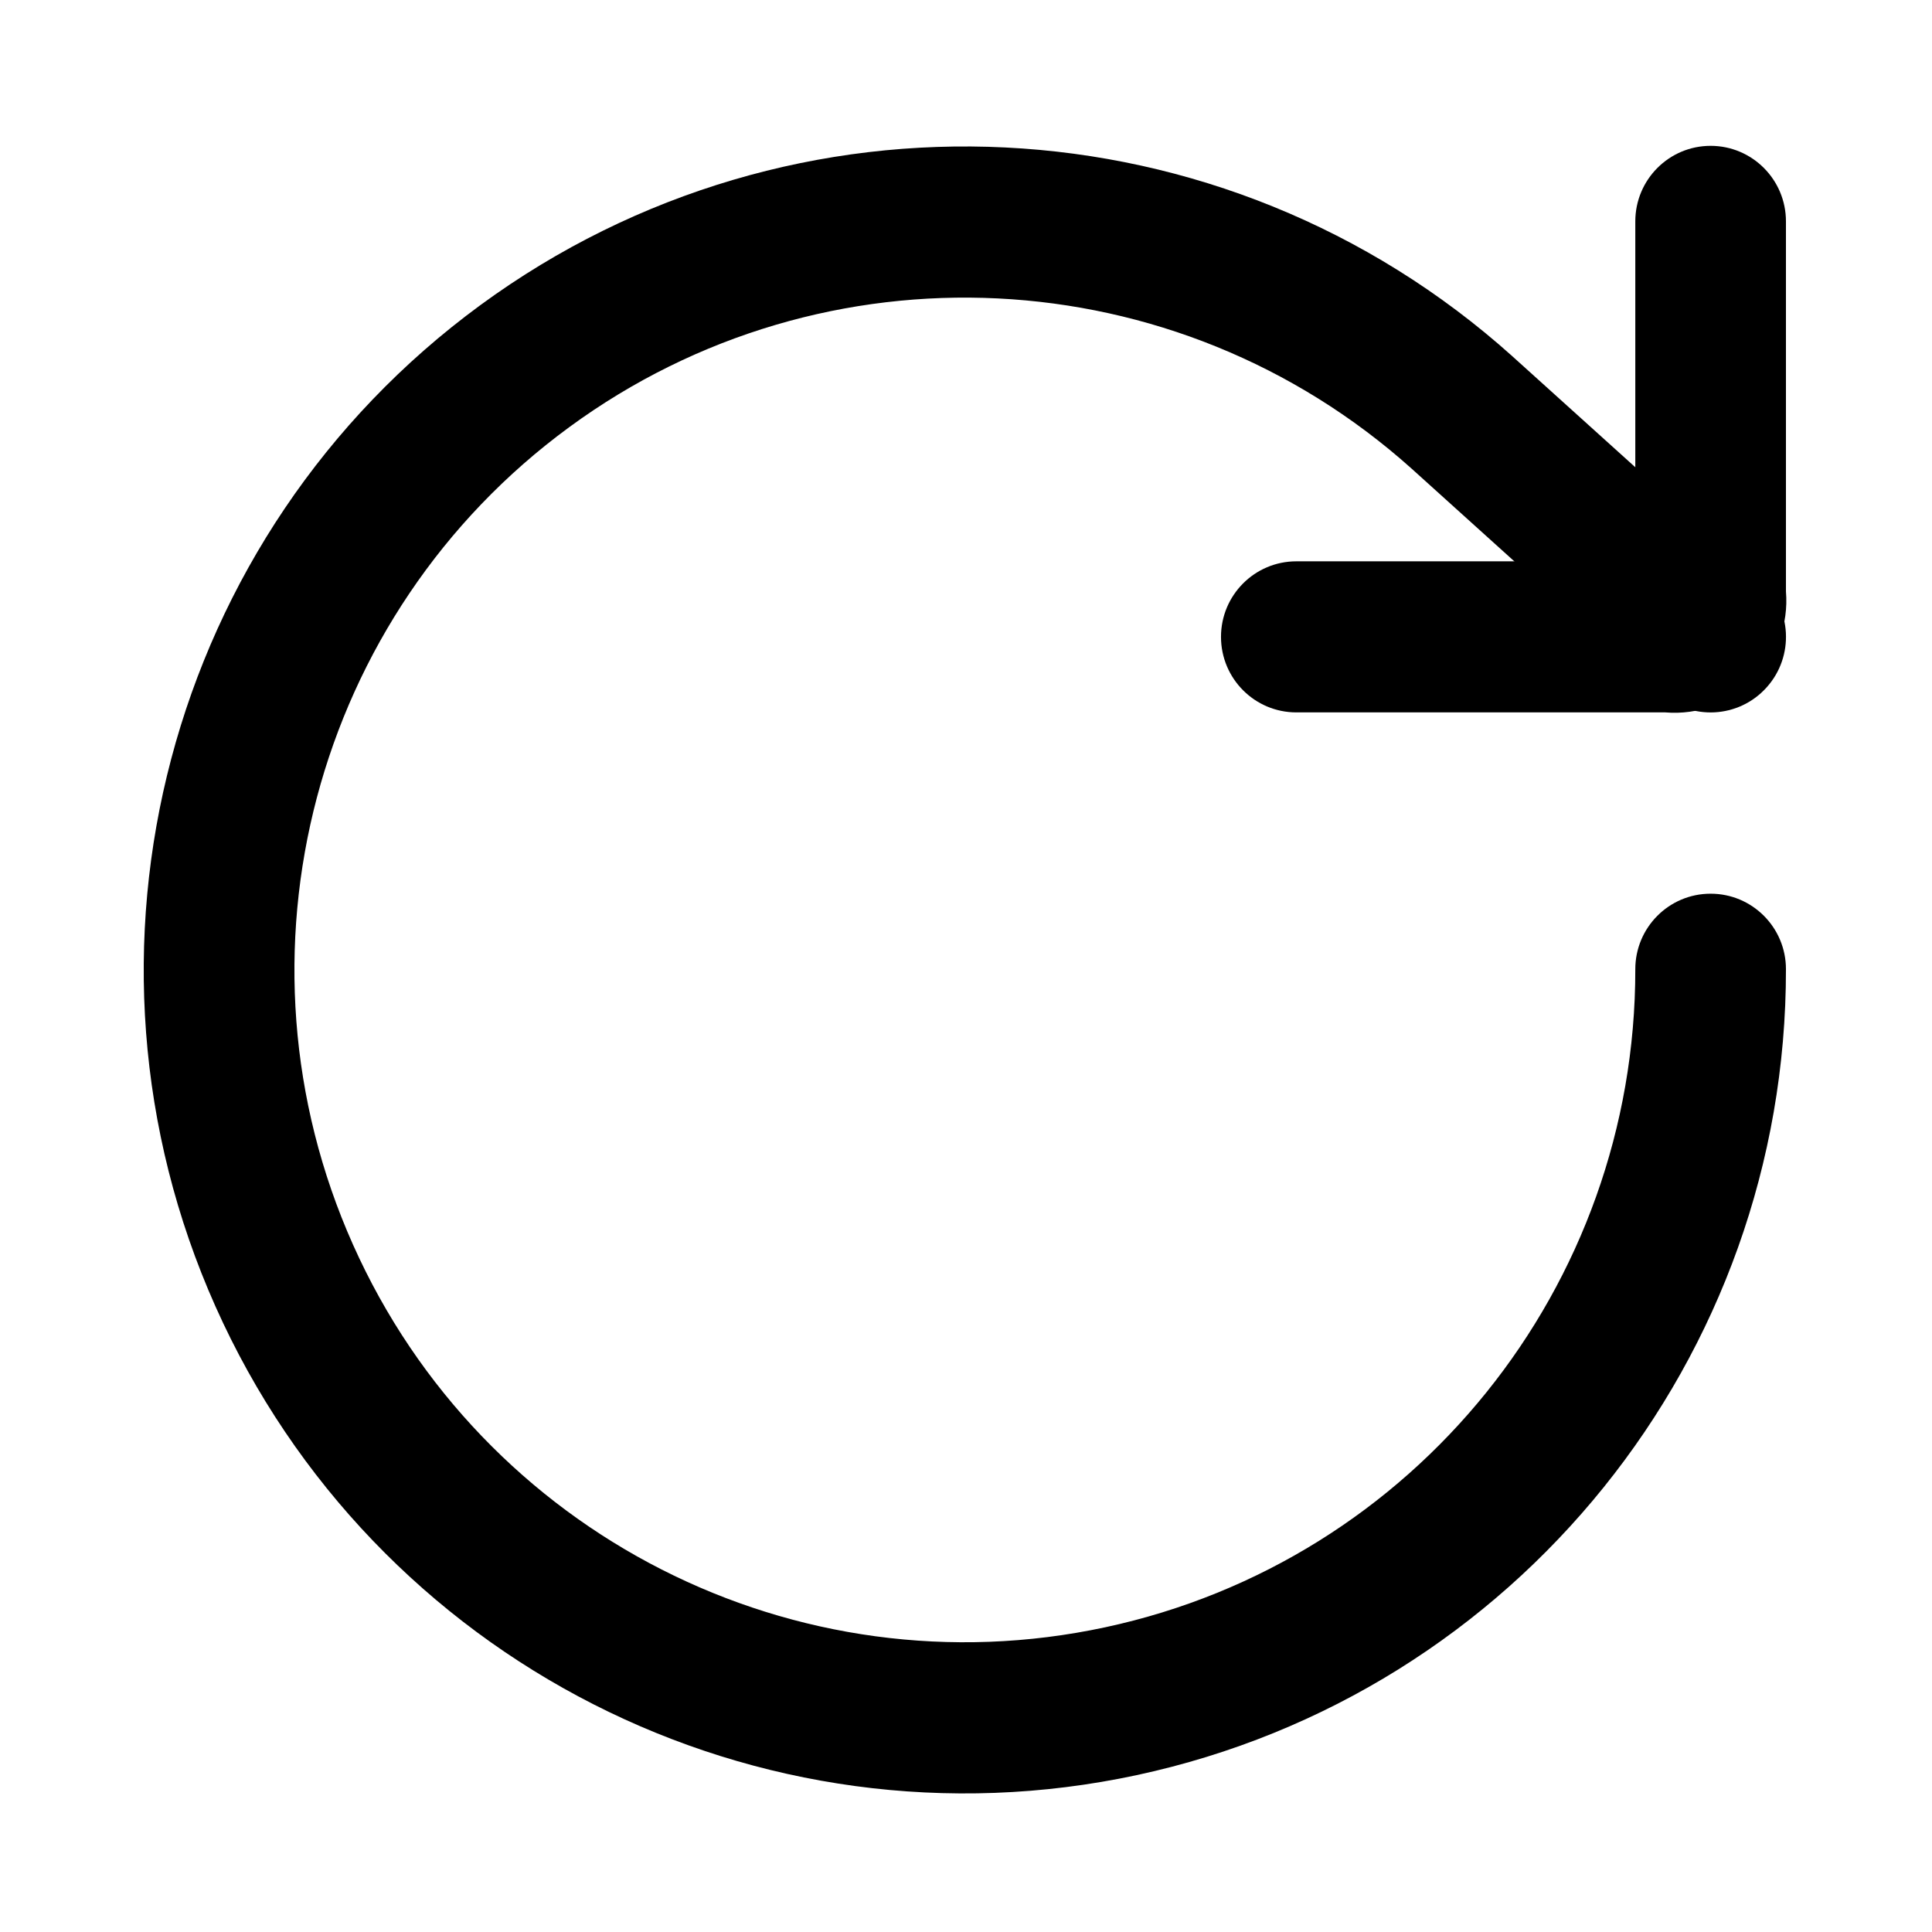
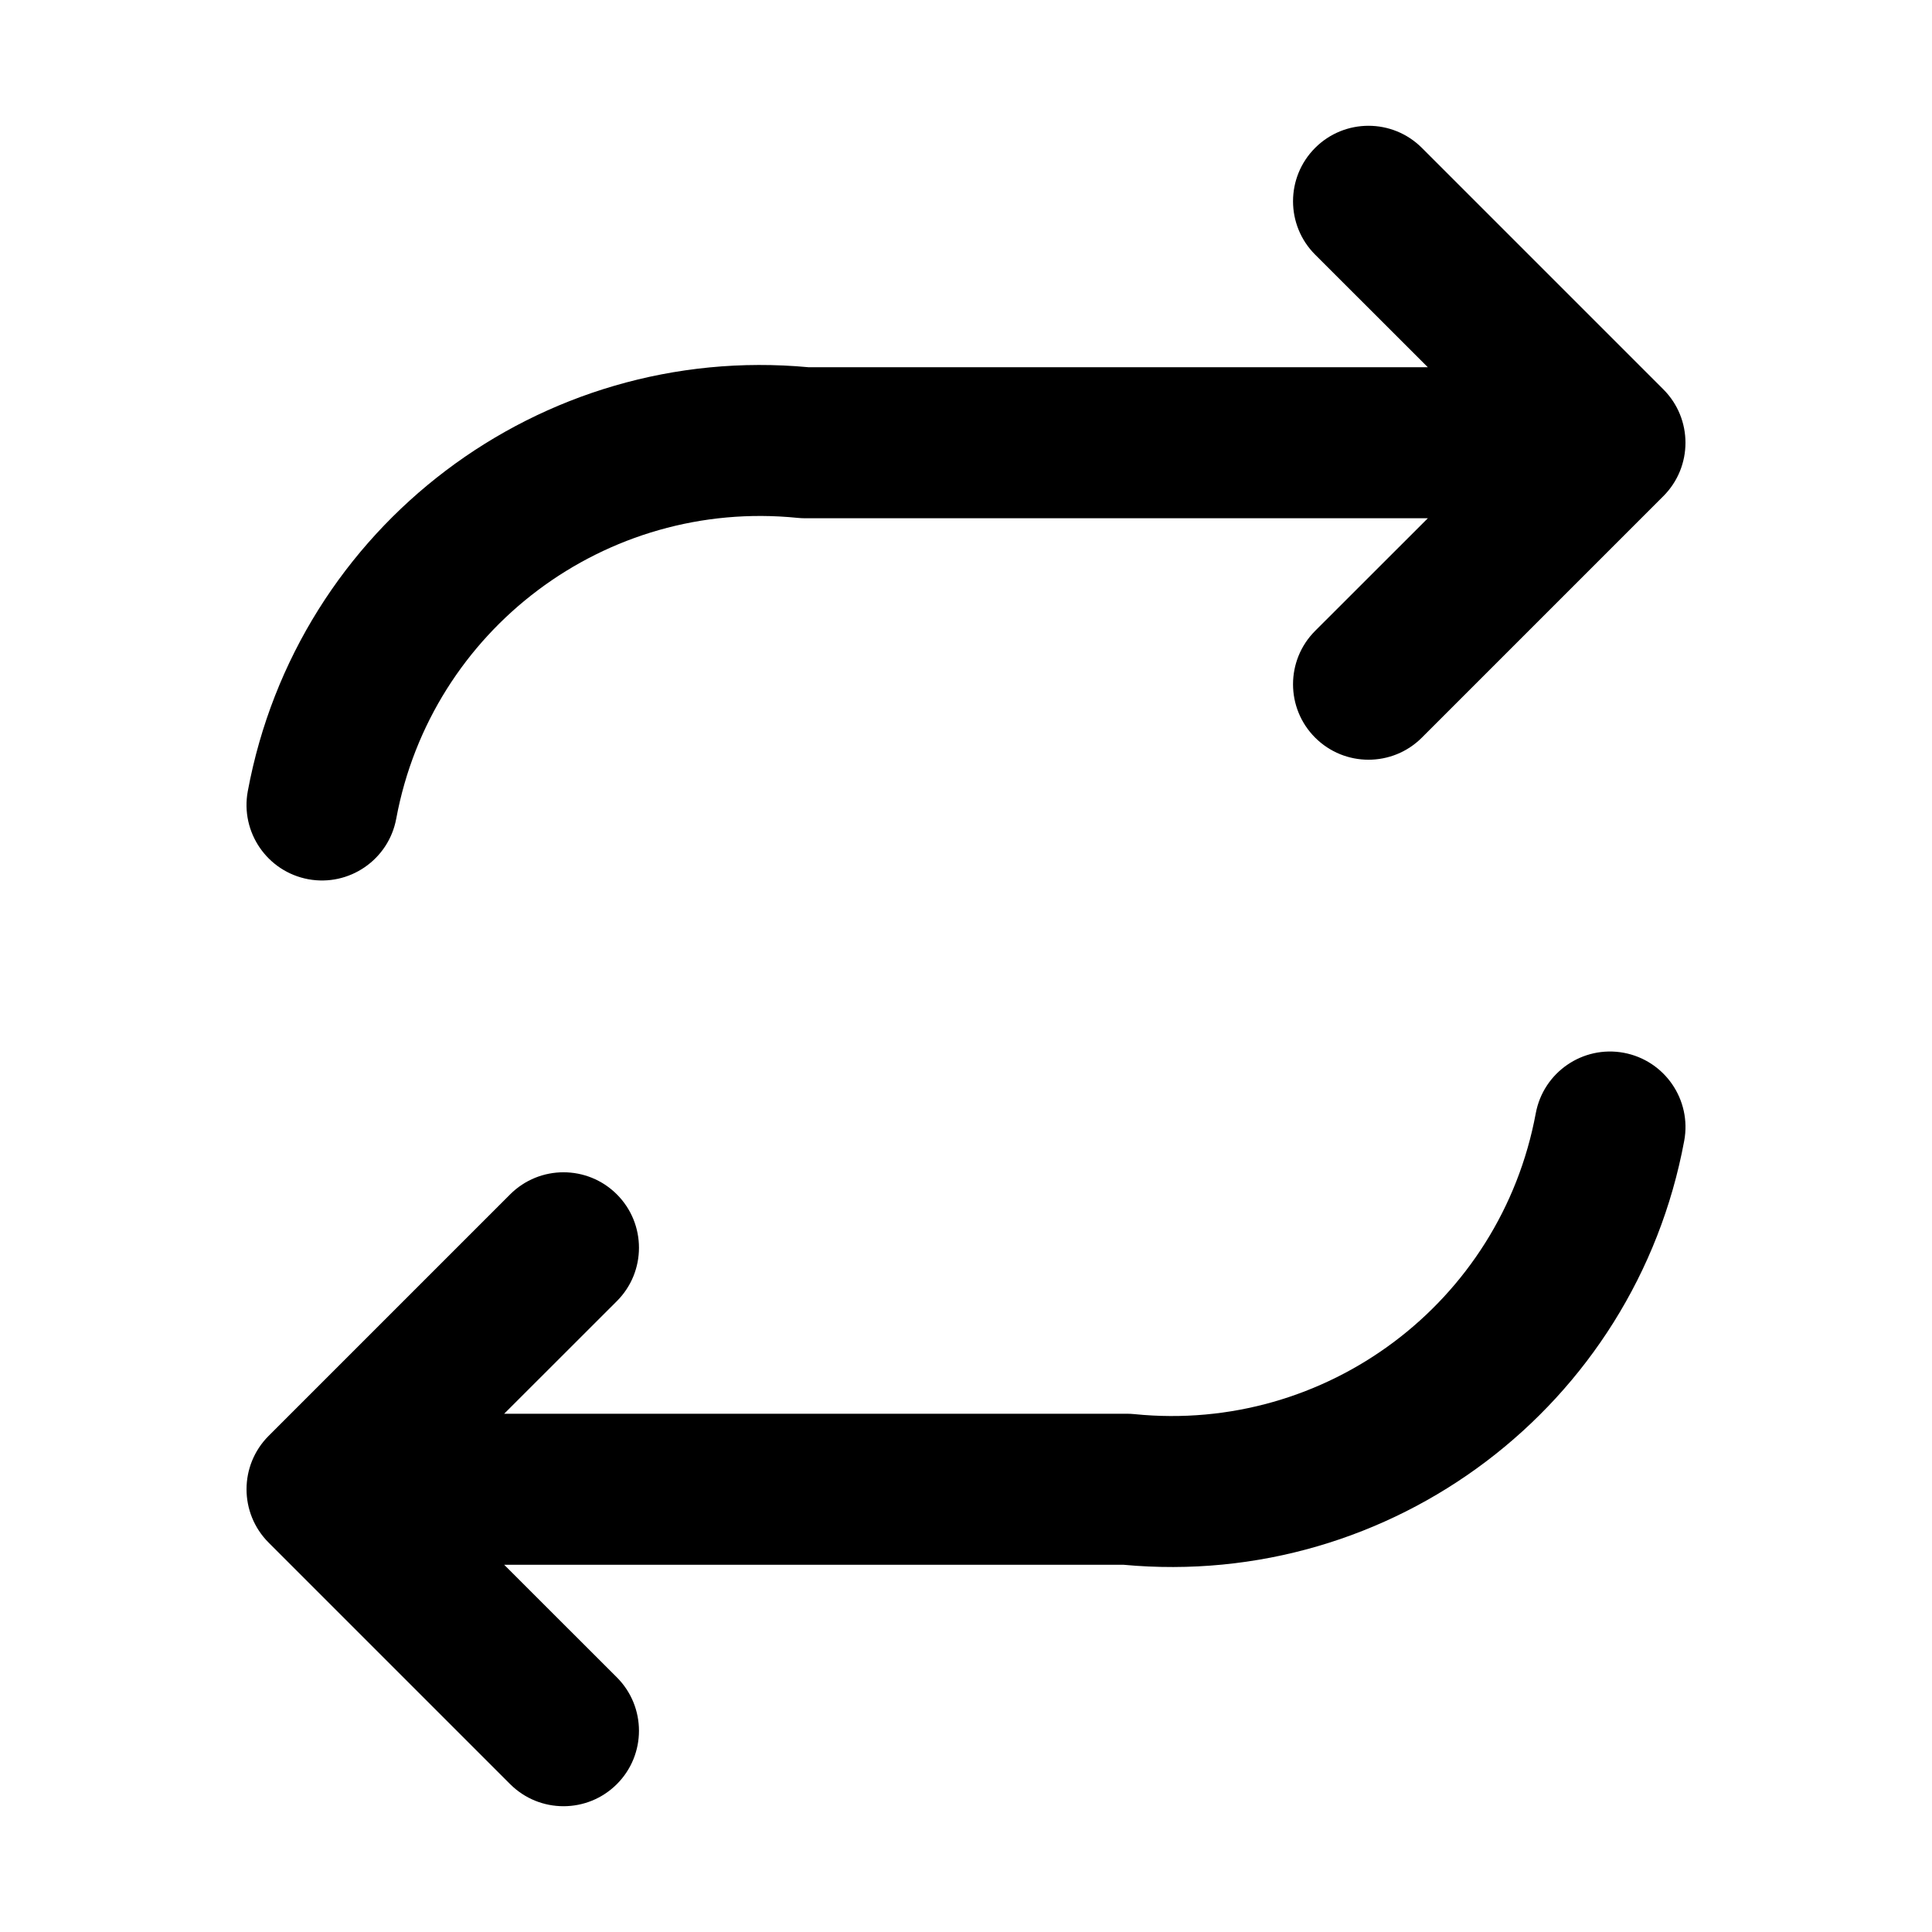
<svg xmlns="http://www.w3.org/2000/svg" viewBox="0 0 24 24" fill="none" shape-rendering="geometricPrecision">
-   <g data-keyline="20x20" data-shape="circle" transform="matrix(1.029333 0 0 1.032247 -0.3659929 -0.3467124)">
-     <path d="M18.606 4.622C18.607 4.623 18.608 4.623 18.608 4.624L21.608 7.324C21.982 7.66 22.012 8.235 21.676 8.608C21.34 8.982 20.765 9.012 20.392 8.676L17.394 5.978L17.393 5.977C14.546 3.432 10.308 3.223 7.226 5.476C4.143 7.729 3.056 11.831 4.616 15.315C6.177 18.8 9.961 20.719 13.694 19.919C17.428 19.12 20.094 15.819 20.091 12.001C20.09 11.499 20.497 11.091 20.999 11.091C21.501 11.09 21.909 11.497 21.909 11.999C21.914 16.676 18.648 20.719 14.075 21.698C9.502 22.677 4.867 20.326 2.956 16.058C1.045 11.79 2.378 6.766 6.154 4.007C9.93 1.248 15.121 1.504 18.606 4.622z" fill="black" />
-     <path d="M21.909 3L21.909 7.453C21.942 7.848 21.799 8.238 21.518 8.518C21.238 8.799 20.848 8.942 20.453 8.909L16 8.909C15.498 8.909 15.091 8.502 15.091 8C15.091 7.498 15.498 7.091 16 7.091L20.091 7.091L20.091 3C20.091 2.498 20.498 2.091 21 2.091C21.502 2.091 21.909 2.498 21.909 3z" fill="black" />
+   <g data-keyline="20x16" data-shape="landscape">
+     <path d="M10.045 4.562L17.737 4.562L16.337 3.163C15.971 2.797 15.971 2.203 16.337 1.837C16.703 1.471 17.297 1.471 17.663 1.837L20.663 4.837C21.029 5.203 21.029 5.797 20.663 6.163L17.663 9.163C17.297 9.529 16.703 9.529 16.337 9.163C15.971 8.797 15.971 8.203 16.337 7.837L17.737 6.438L10 6.438C9.969 6.438 9.937 6.436 9.906 6.433C7.525 6.193 5.358 7.818 4.922 10.171C4.827 10.68 4.338 11.016 3.829 10.922C3.32 10.827 2.984 10.338 3.078 9.829C3.689 6.536 6.71 4.252 10.045 4.562z" fill="black" />
+     <path d="M13.955 19.438L6.263 19.438L7.663 20.837C8.029 21.203 8.029 21.797 7.663 22.163C7.297 22.529 6.703 22.529 6.337 22.163L3.337 19.163C2.971 18.797 2.971 18.203 3.337 17.837L6.337 14.837C6.703 14.471 7.297 14.471 7.663 14.837C8.029 15.203 8.029 15.797 7.663 16.163L6.263 17.562L14 17.562C14.031 17.562 14.063 17.564 14.094 17.567C16.475 17.807 18.642 16.182 19.078 13.829C19.173 13.32 19.662 12.984 20.171 13.078C20.68 13.173 21.016 13.662 20.922 14.171C20.311 17.464 17.29 19.748 13.955 19.438z" fill="black" />
  </g>
</svg>
